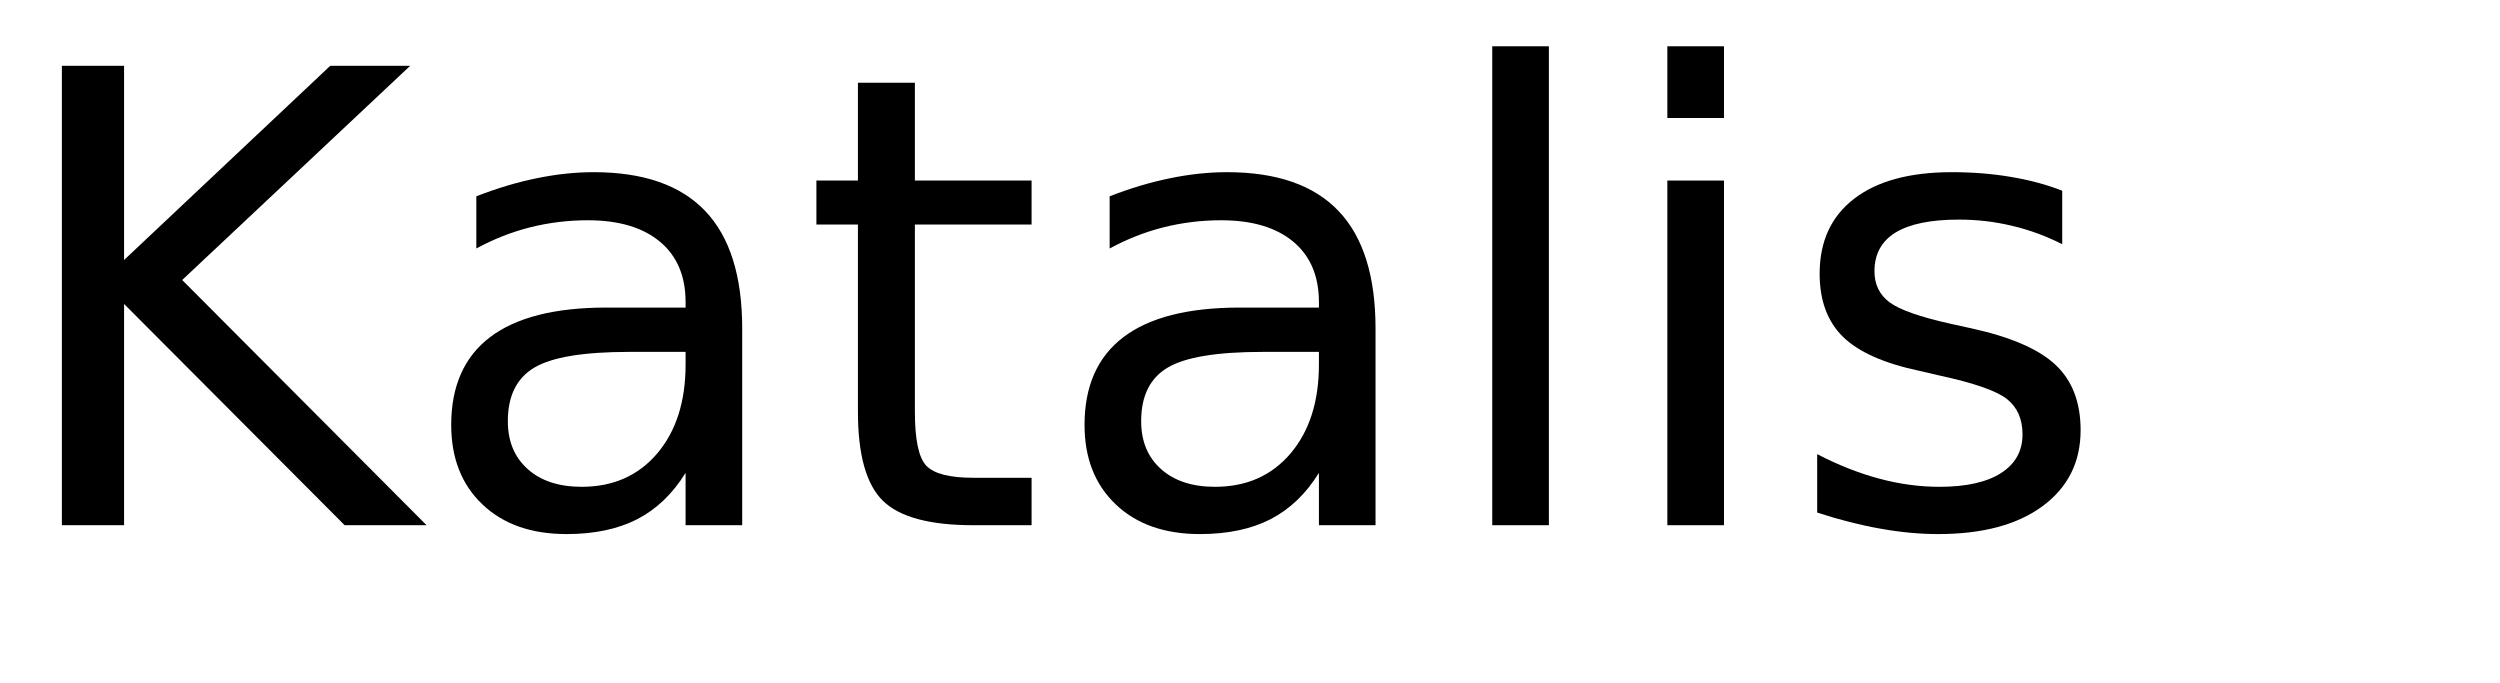
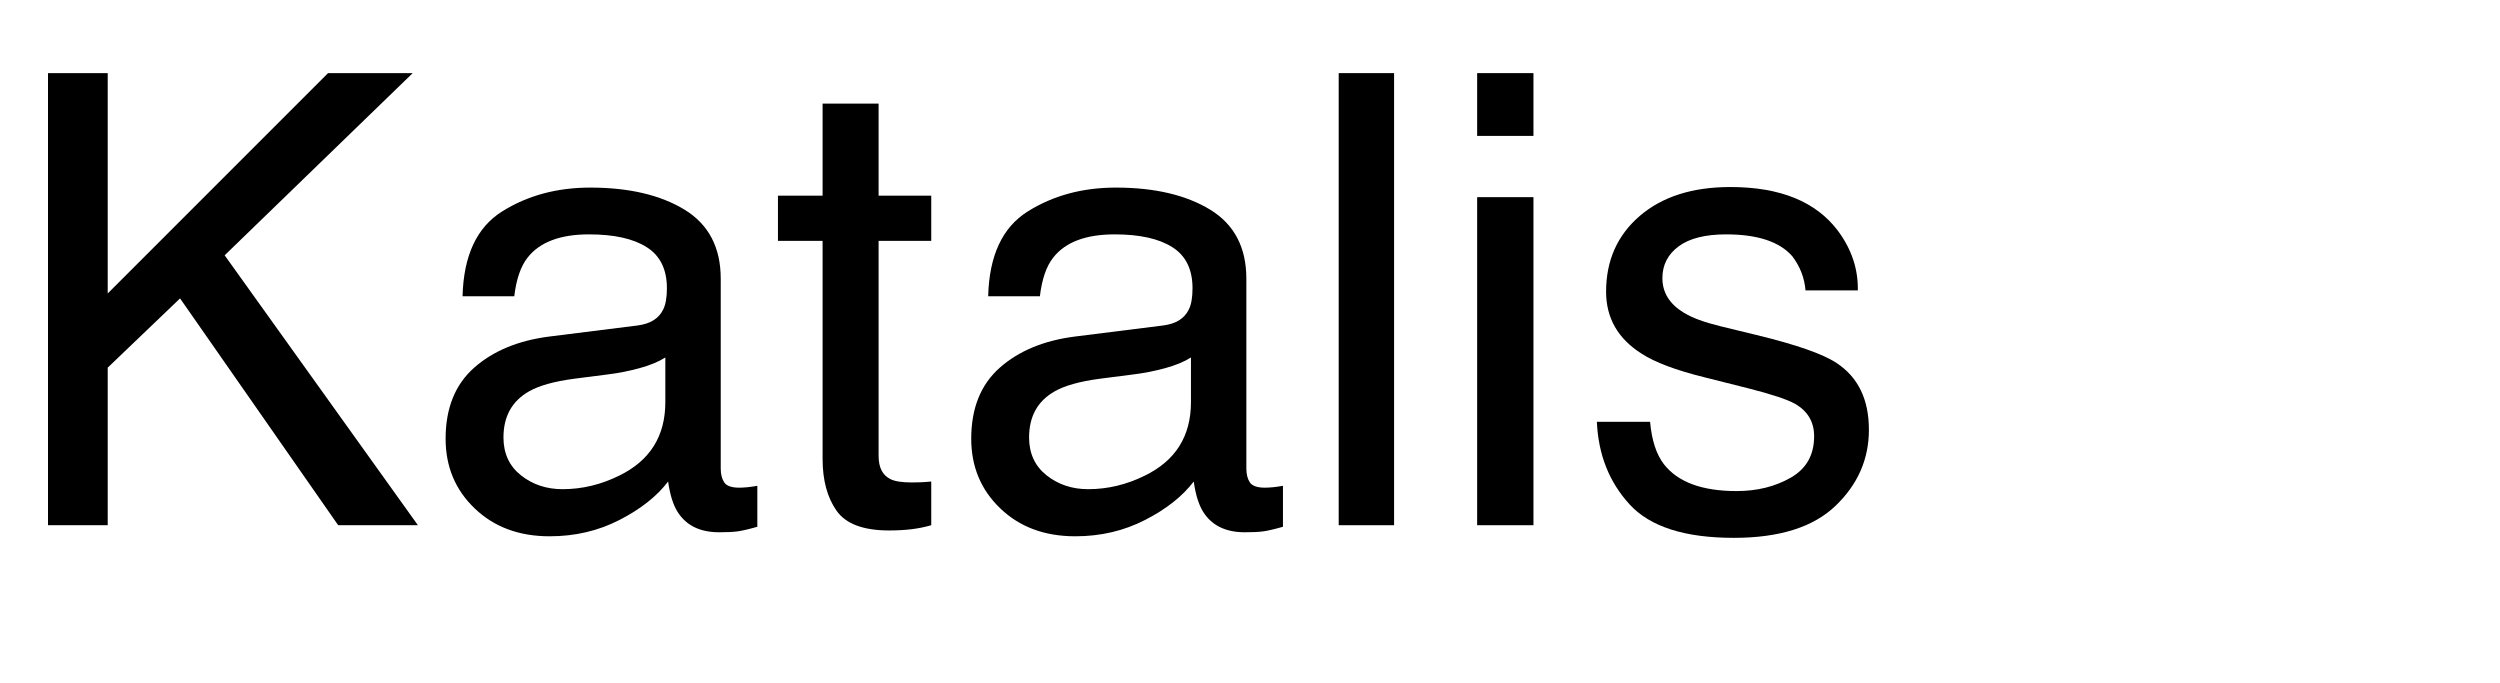
<svg xmlns="http://www.w3.org/2000/svg" xmlns:xlink="http://www.w3.org/1999/xlink" width="238" height="65" viewBox="0 0 238 65">
  <defs>
    <g>
      <g id="glyph-0-0">
-         <path d="M 5.891 -43.734 L 11.812 -43.734 L 11.812 -25.25 L 31.438 -43.734 L 39.047 -43.734 L 17.344 -23.344 L 40.609 0 L 32.812 0 L 11.812 -21.062 L 11.812 0 L 5.891 0 Z M 5.891 -43.734 " />
+         <path d="M 4.57 -43.039 L 10.254 -43.039 L 10.254 -22.062 L 31.23 -43.039 L 39.289 -43.039 L 21.387 -25.695 L 39.785 0 L 32.195 0 L 17.141 -21.594 L 10.254 -15 L 10.254 0 L 4.57 0 Z M 4.57 -43.039 " />
      </g>
      <g id="glyph-0-1">
-         <path d="M 20.562 -16.5 C 16.207 -16.5 13.191 -16 11.516 -15 C 9.836 -14 9 -12.301 9 -9.906 C 9 -7.988 9.629 -6.469 10.891 -5.344 C 12.148 -4.219 13.863 -3.656 16.031 -3.656 C 19.02 -3.656 21.414 -4.711 23.219 -6.828 C 25.02 -8.953 25.922 -11.773 25.922 -15.297 L 25.922 -16.5 Z M 31.312 -18.719 L 31.312 0 L 25.922 0 L 25.922 -4.984 C 24.691 -2.992 23.16 -1.523 21.328 -0.578 C 19.492 0.367 17.25 0.844 14.594 0.844 C 11.227 0.844 8.555 -0.098 6.578 -1.984 C 4.598 -3.867 3.609 -6.391 3.609 -9.547 C 3.609 -13.242 4.844 -16.031 7.312 -17.906 C 9.781 -19.781 13.469 -20.719 18.375 -20.719 L 25.922 -20.719 L 25.922 -21.234 C 25.922 -23.723 25.102 -25.645 23.469 -27 C 21.844 -28.352 19.555 -29.031 16.609 -29.031 C 14.734 -29.031 12.906 -28.805 11.125 -28.359 C 9.352 -27.91 7.645 -27.238 6 -26.344 L 6 -31.312 C 7.977 -32.082 9.895 -32.656 11.75 -33.031 C 13.602 -33.414 15.41 -33.609 17.172 -33.609 C 21.91 -33.609 25.453 -32.375 27.797 -29.906 C 30.141 -27.445 31.312 -23.719 31.312 -18.719 Z M 31.312 -18.719 " />
+         <path d="M 7.91 -8.352 C 7.91 -6.828 8.469 -5.625 9.578 -4.746 C 10.691 -3.867 12.012 -3.43 13.535 -3.43 C 15.391 -3.43 17.188 -3.859 18.926 -4.719 C 21.855 -6.145 23.32 -8.477 23.32 -11.719 L 23.32 -15.969 C 22.676 -15.559 21.844 -15.215 20.828 -14.941 C 19.812 -14.668 18.82 -14.473 17.844 -14.355 L 14.648 -13.945 C 12.734 -13.691 11.297 -13.289 10.344 -12.742 C 8.723 -11.824 7.91 -10.359 7.91 -8.352 Z M 20.684 -19.016 C 21.895 -19.172 22.703 -19.68 23.117 -20.539 C 23.352 -21.008 23.469 -21.68 23.469 -22.559 C 23.469 -24.355 22.828 -25.66 21.547 -26.469 C 20.27 -27.281 18.438 -27.688 16.055 -27.688 C 13.301 -27.688 11.348 -26.945 10.195 -25.461 C 9.551 -24.641 9.133 -23.418 8.938 -21.797 L 4.016 -21.797 C 4.113 -25.664 5.367 -28.355 7.777 -29.867 C 10.191 -31.383 12.988 -32.141 16.172 -32.141 C 19.863 -32.141 22.859 -31.438 25.164 -30.031 C 27.449 -28.625 28.594 -26.438 28.594 -23.469 L 28.594 -5.391 C 28.594 -4.844 28.707 -4.406 28.93 -4.07 C 29.156 -3.738 29.629 -3.574 30.352 -3.574 C 30.586 -3.574 30.852 -3.59 31.141 -3.617 C 31.434 -3.648 31.75 -3.691 32.078 -3.75 L 32.078 0.148 C 31.258 0.383 30.633 0.527 30.203 0.586 C 29.773 0.645 29.188 0.672 28.445 0.672 C 26.629 0.672 25.312 0.031 24.492 -1.258 C 24.062 -1.941 23.758 -2.91 23.586 -4.16 C 22.512 -2.754 20.969 -1.531 18.953 -0.5 C 16.941 0.535 14.727 1.055 12.305 1.055 C 9.395 1.055 7.016 0.172 5.172 -1.598 C 3.324 -3.363 2.402 -5.578 2.402 -8.234 C 2.402 -11.145 3.312 -13.398 5.125 -15 C 6.941 -16.602 9.328 -17.586 12.273 -17.961 Z M 20.684 -19.016 " />
      </g>
      <g id="glyph-0-2">
-         <path d="M 10.984 -42.125 L 10.984 -32.812 L 22.094 -32.812 L 22.094 -28.625 L 10.984 -28.625 L 10.984 -10.812 C 10.984 -8.133 11.348 -6.414 12.078 -5.656 C 12.816 -4.895 14.305 -4.516 16.547 -4.516 L 22.094 -4.516 L 22.094 0 L 16.547 0 C 12.391 0 9.52 -0.773 7.938 -2.328 C 6.352 -3.879 5.562 -6.707 5.562 -10.812 L 5.562 -28.625 L 1.609 -28.625 L 1.609 -32.812 L 5.562 -32.812 L 5.562 -42.125 Z M 10.984 -42.125 " />
+         <path d="M 4.922 -40.137 L 10.254 -40.137 L 10.254 -31.375 L 15.266 -31.375 L 15.266 -27.07 L 10.254 -27.07 L 10.254 -6.594 C 10.254 -5.5 10.625 -4.766 11.367 -4.395 C 11.777 -4.18 12.461 -4.07 13.418 -4.07 C 13.672 -4.07 13.945 -4.078 14.238 -4.086 C 14.531 -4.098 14.875 -4.121 15.266 -4.16 L 15.266 0 C 14.66 0.176 14.027 0.305 13.375 0.383 C 12.719 0.461 12.012 0.5 11.25 0.5 C 8.789 0.5 7.117 -0.133 6.242 -1.391 C 5.363 -2.652 4.922 -4.289 4.922 -6.297 L 4.922 -27.07 L 0.672 -27.07 L 0.672 -31.375 L 4.922 -31.375 Z M 4.922 -40.137 " />
      </g>
      <g id="glyph-0-3">
-         <path d="M 5.656 -45.594 L 11.047 -45.594 L 11.047 0 L 5.656 0 Z M 5.656 -45.594 " />
+         <path d="M 4.016 -43.039 L 9.289 -43.039 L 9.289 0 L 4.016 0 Z M 4.016 -43.039 " />
      </g>
      <g id="glyph-0-4">
-         <path d="M 5.656 -32.812 L 11.047 -32.812 L 11.047 0 L 5.656 0 Z M 5.656 -45.594 L 11.047 -45.594 L 11.047 -38.766 L 5.656 -38.766 Z M 5.656 -45.594 " />
+         <path d="M 3.867 -31.23 L 9.227 -31.23 L 9.227 0 L 3.867 0 Z M 3.867 -43.039 L 9.227 -43.039 L 9.227 -37.062 L 3.867 -37.062 Z M 3.867 -43.039 " />
      </g>
      <g id="glyph-0-5">
-         <path d="M 26.578 -31.844 L 26.578 -26.75 C 25.047 -27.531 23.457 -28.113 21.812 -28.5 C 20.176 -28.895 18.484 -29.094 16.734 -29.094 C 14.055 -29.094 12.047 -28.68 10.703 -27.859 C 9.367 -27.035 8.703 -25.805 8.703 -24.172 C 8.703 -22.922 9.18 -21.938 10.141 -21.219 C 11.098 -20.508 13.02 -19.832 15.906 -19.188 L 17.75 -18.781 C 21.582 -17.957 24.301 -16.797 25.906 -15.297 C 27.52 -13.805 28.328 -11.723 28.328 -9.047 C 28.328 -6.004 27.117 -3.594 24.703 -1.812 C 22.297 -0.039 18.984 0.844 14.766 0.844 C 13.004 0.844 11.172 0.672 9.266 0.328 C 7.367 -0.004 5.363 -0.516 3.25 -1.203 L 3.25 -6.766 C 5.238 -5.734 7.203 -4.957 9.141 -4.438 C 11.078 -3.914 12.992 -3.656 14.891 -3.656 C 17.422 -3.656 19.367 -4.086 20.734 -4.953 C 22.109 -5.828 22.797 -7.055 22.797 -8.641 C 22.797 -10.109 22.301 -11.234 21.312 -12.016 C 20.32 -12.797 18.16 -13.547 14.828 -14.266 L 12.953 -14.703 C 9.609 -15.41 7.191 -16.488 5.703 -17.938 C 4.223 -19.395 3.484 -21.395 3.484 -23.938 C 3.484 -27.02 4.578 -29.398 6.766 -31.078 C 8.953 -32.766 12.055 -33.609 16.078 -33.609 C 18.078 -33.609 19.953 -33.457 21.703 -33.156 C 23.461 -32.863 25.086 -32.426 26.578 -31.844 Z M 26.578 -31.844 " />
+         <path d="M 7 -9.844 C 7.156 -8.086 7.598 -6.738 8.32 -5.801 C 9.648 -4.102 11.953 -3.25 15.234 -3.25 C 17.188 -3.25 18.906 -3.676 20.391 -4.527 C 21.875 -5.375 22.617 -6.688 22.617 -8.469 C 22.617 -9.816 22.023 -10.84 20.828 -11.543 C 20.066 -11.973 18.562 -12.469 16.32 -13.039 L 12.129 -14.094 C 9.453 -14.758 7.48 -15.5 6.211 -16.32 C 3.945 -17.746 2.812 -19.719 2.812 -22.234 C 2.812 -25.203 3.883 -27.609 6.02 -29.445 C 8.16 -31.281 11.035 -32.195 14.648 -32.195 C 19.375 -32.195 22.781 -30.812 24.875 -28.039 C 26.184 -26.281 26.816 -24.383 26.777 -22.352 L 21.797 -22.352 C 21.699 -23.543 21.281 -24.629 20.539 -25.605 C 19.328 -26.992 17.227 -27.688 14.238 -27.688 C 12.246 -27.688 10.738 -27.305 9.711 -26.543 C 8.688 -25.781 8.172 -24.773 8.172 -23.523 C 8.172 -22.156 8.848 -21.062 10.195 -20.242 C 10.977 -19.754 12.129 -19.328 13.652 -18.953 L 17.141 -18.105 C 20.93 -17.188 23.469 -16.297 24.758 -15.438 C 26.809 -14.09 27.832 -11.973 27.832 -9.082 C 27.832 -6.289 26.773 -3.875 24.652 -1.844 C 22.535 0.188 19.305 1.203 14.969 1.203 C 10.301 1.203 6.996 0.141 5.055 -1.977 C 3.109 -4.098 2.07 -6.719 1.934 -9.844 Z M 7 -9.844 " />
      </g>
    </g>
  </defs>
  <g fill="rgb(0%, 0%, 0%)" fill-opacity="1">
    <use xlink:href="#glyph-0-0" x="0" y="50" />
-     <use xlink:href="#glyph-0-1" x="39.346" y="50" />
-     <use xlink:href="#glyph-0-2" x="76.113" y="50" />
-     <use xlink:href="#glyph-0-1" x="99.639" y="50" />
-     <use xlink:href="#glyph-0-3" x="136.406" y="50" />
-     <use xlink:href="#glyph-0-4" x="153.076" y="50" />
-     <use xlink:href="#glyph-0-5" x="169.746" y="50" />
+     <use xlink:href="#glyph-0-1" x="40.02" y="50" />
+     <use xlink:href="#glyph-0-2" x="73.389" y="50" />
+     <use xlink:href="#glyph-0-1" x="90.059" y="50" />
+     <use xlink:href="#glyph-0-3" x="123.428" y="50" />
+     <use xlink:href="#glyph-0-4" x="136.758" y="50" />
+     <use xlink:href="#glyph-0-5" x="150.088" y="50" />
  </g>
</svg>
